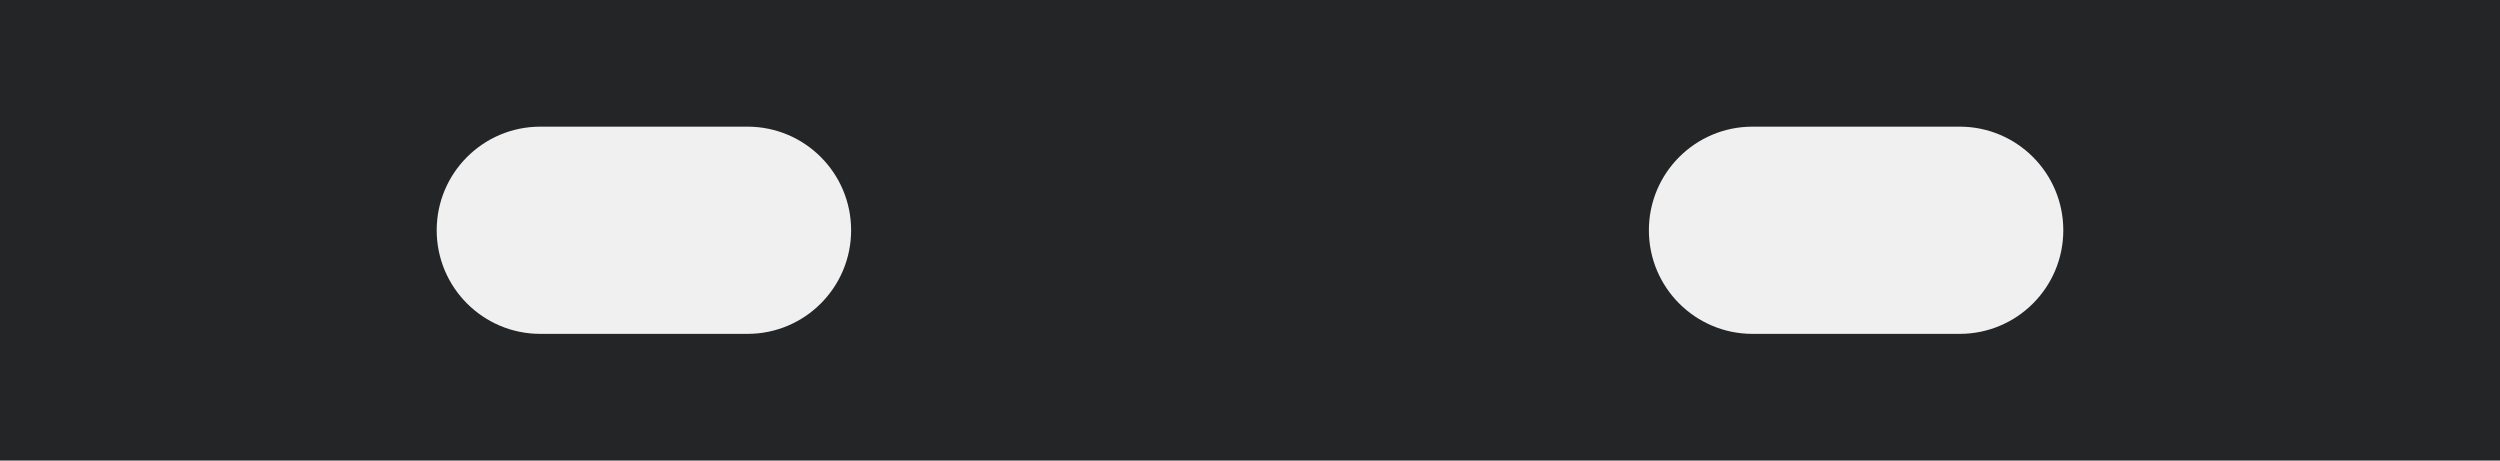
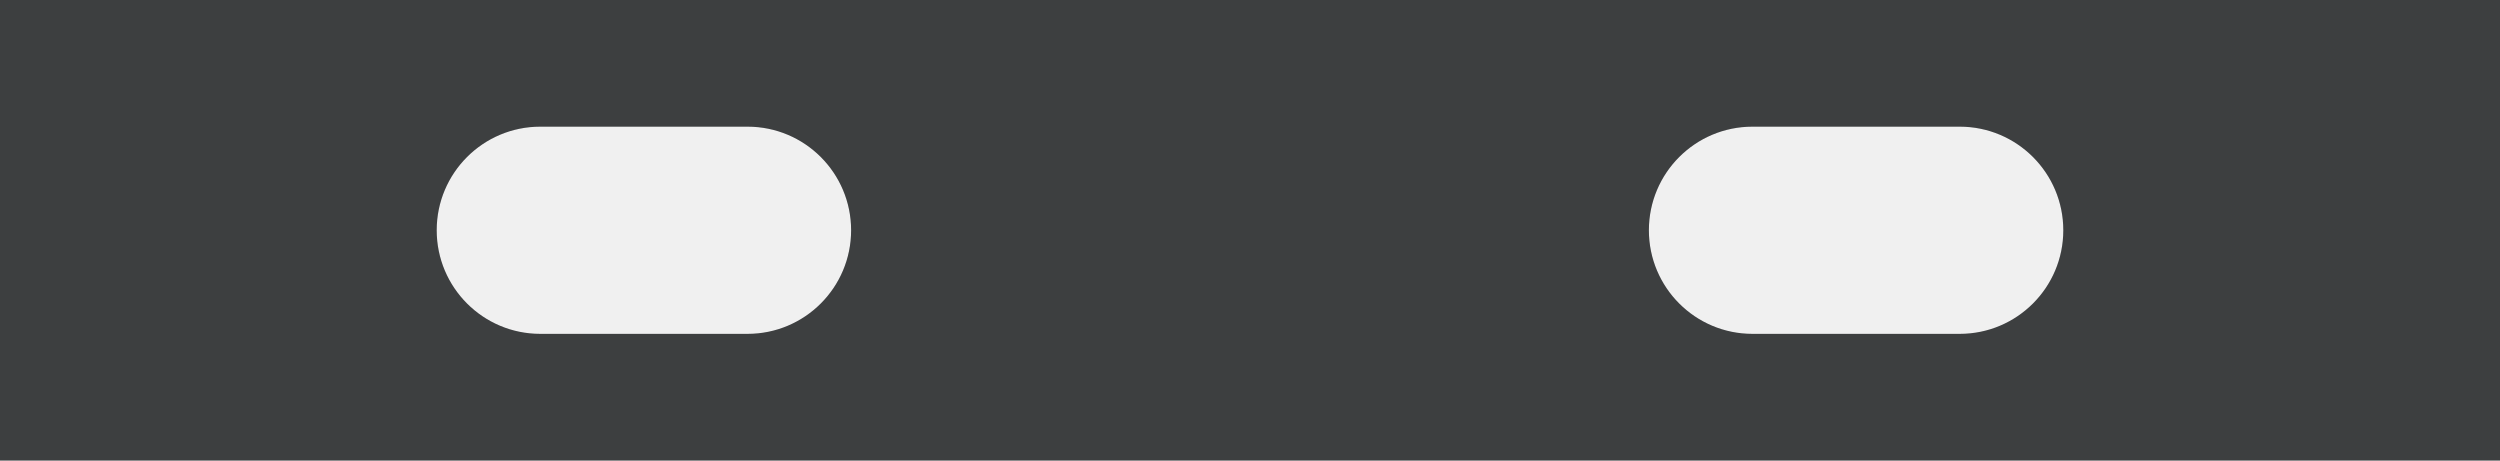
<svg xmlns="http://www.w3.org/2000/svg" width="482.6mm" height="88.9mm" viewBox="0 0 482.6 88.9">
  <path id="floor" fill="#232527" fill-rule="evenodd" data-fill-from="finish" d="M0.00,0.00 H482.60 V88.90 H0.00 Z M104.30,24.45 H144.30 A20.00,20.00 0 0 1 144.30,64.45 H104.30 A20.00,20.00 0 0 1 104.30,24.45 Z M338.30,24.45 H378.30 A20.00,20.00 0 0 1 378.30,64.45 H338.30 A20.00,20.00 0 0 1 338.30,24.45 Z" />
+   <path id="floor-lit" fill="#fff" fill-opacity="0.12" fill-rule="evenodd" d="M0.00,0.00 H482.60 V88.90 H0.00 Z M104.30,24.45 H144.30 A20.00,20.00 0 0 1 144.30,64.45 H104.30 A20.00,20.00 0 0 1 104.30,24.45 Z M338.30,24.45 H378.30 A20.00,20.00 0 0 1 378.30,64.45 H338.30 A20.00,20.00 0 0 1 338.30,24.45 Z" />
</svg>
